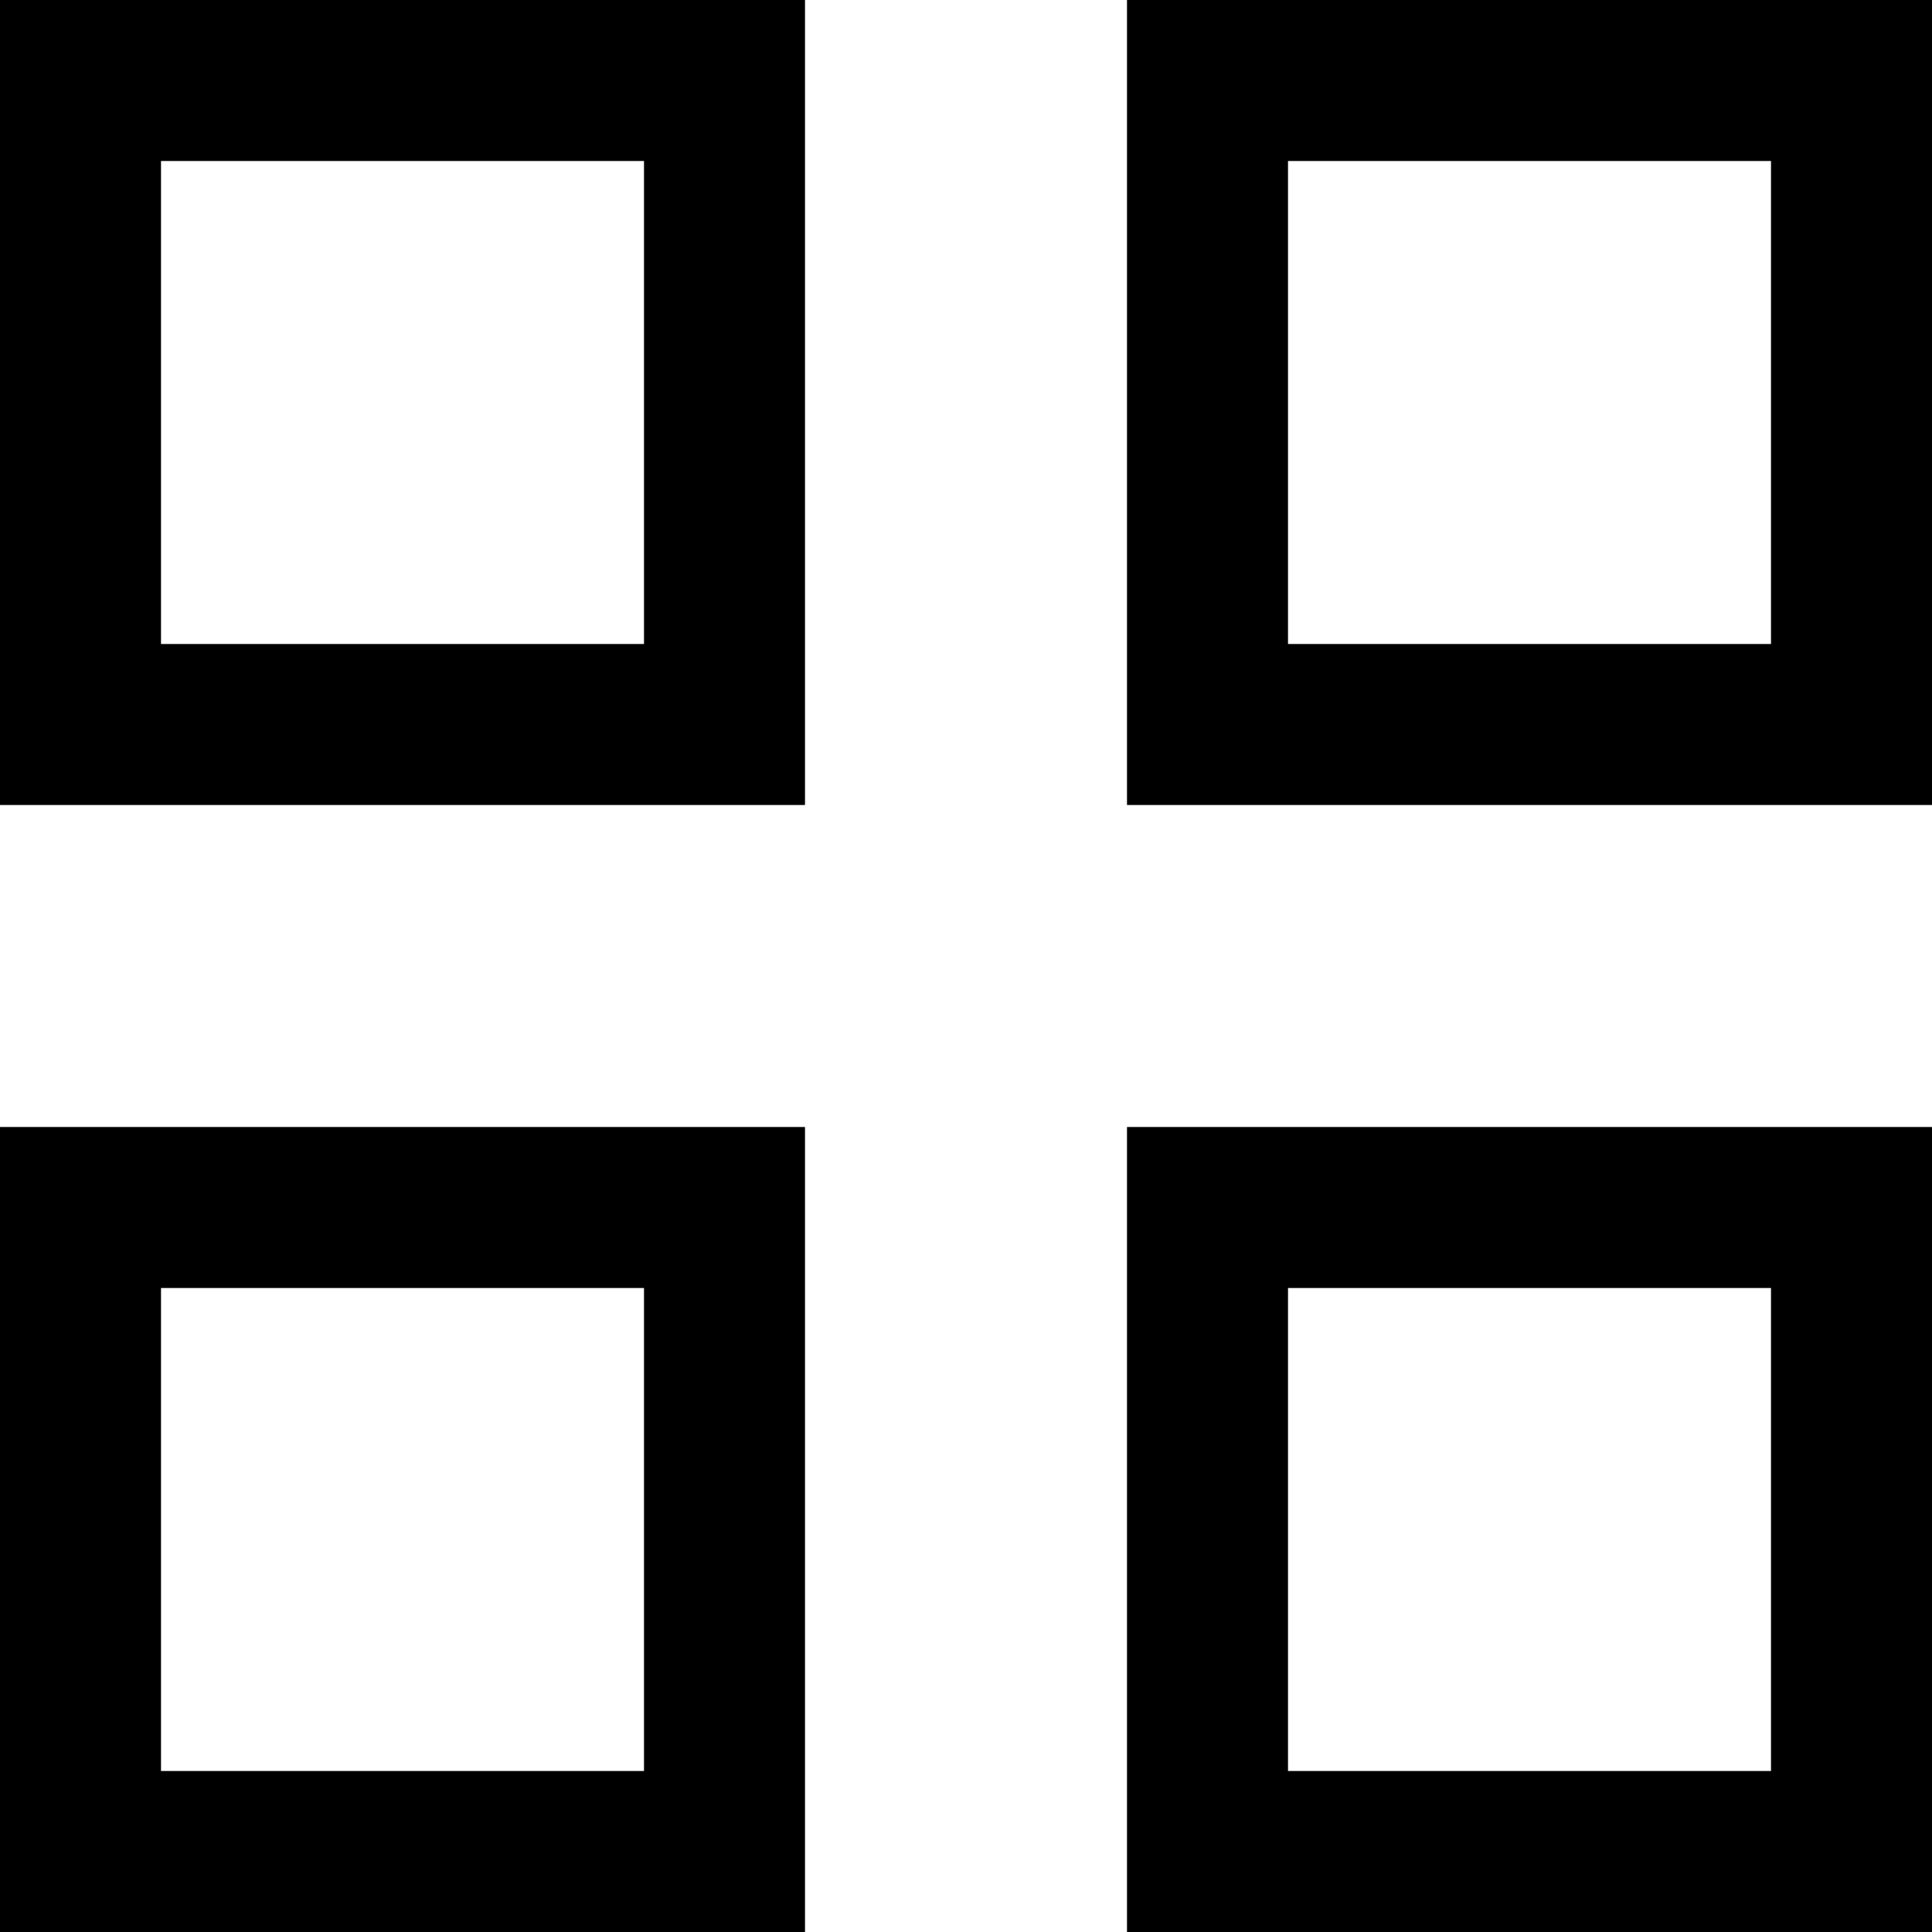
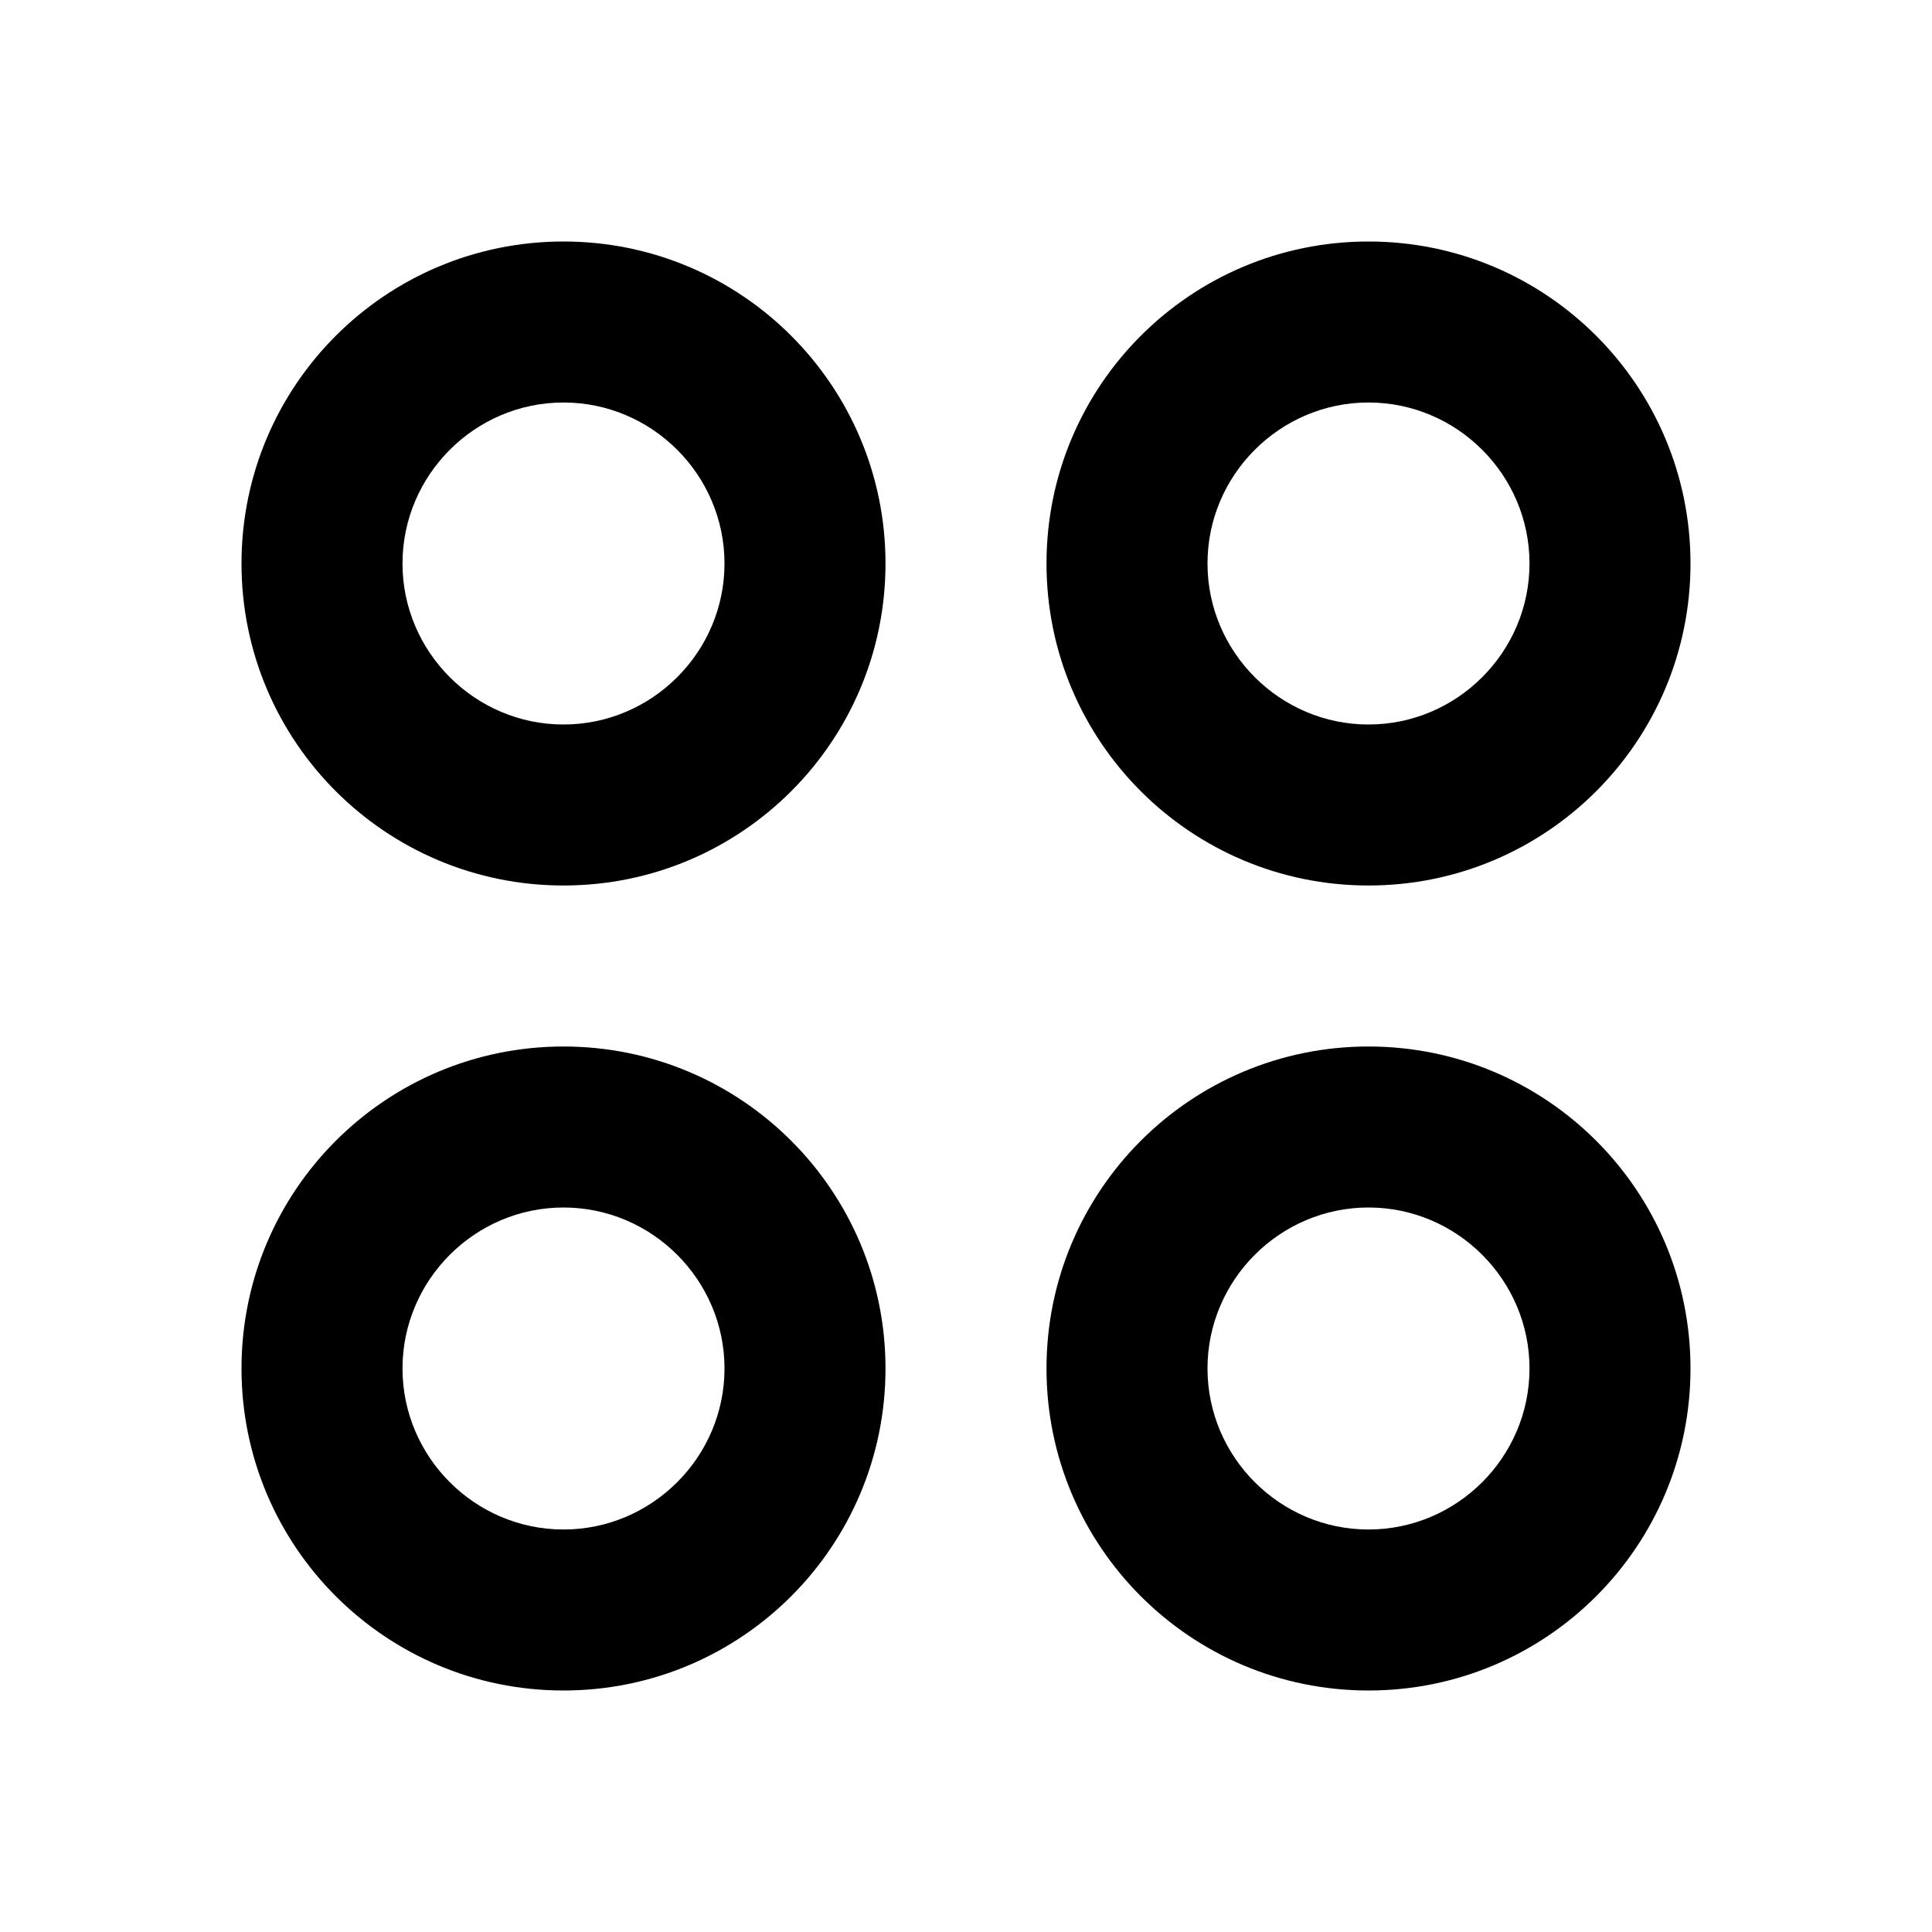
<svg xmlns="http://www.w3.org/2000/svg" width="1em" height="1em" viewBox="0 0 24 24">
  <path d="M0 0h24v24H0z" fill="none" />
-   <path fill="none" stroke="currentColor" stroke-width="2" d="M9 15v8H1v-8zm14 0v8h-8v-8zM9 1v8H1V1zm14 0v8h-8V1z" />
+   <path fill="currentColor" d="M7 11c2.21 0 4-1.79 4-4S9.21 3 7 3S3 4.79 3 7s1.79 4 4 4m0-6c1.1 0 2 .9 2 2s-.9 2-2 2s-2-.9-2-2s.9-2 2-2m10-2c-2.21 0-4 1.79-4 4s1.79 4 4 4s4-1.79 4-4s-1.79-4-4-4m0 6c-1.1 0-2-.9-2-2s.9-2 2-2s2 .9 2 2s-.9 2-2 2M7 21c2.21 0 4-1.79 4-4s-1.79-4-4-4s-4 1.79-4 4s1.79 4 4 4m0-6c1.1 0 2 .9 2 2s-.9 2-2 2s-2-.9-2-2s.9-2 2-2m10-2c-2.21 0-4 1.79-4 4s1.79 4 4 4s4-1.79 4-4s-1.79-4-4-4m0 6c-1.1 0-2-.9-2-2s.9-2 2-2s2 .9 2 2s-.9 2-2 2" />
</svg>
